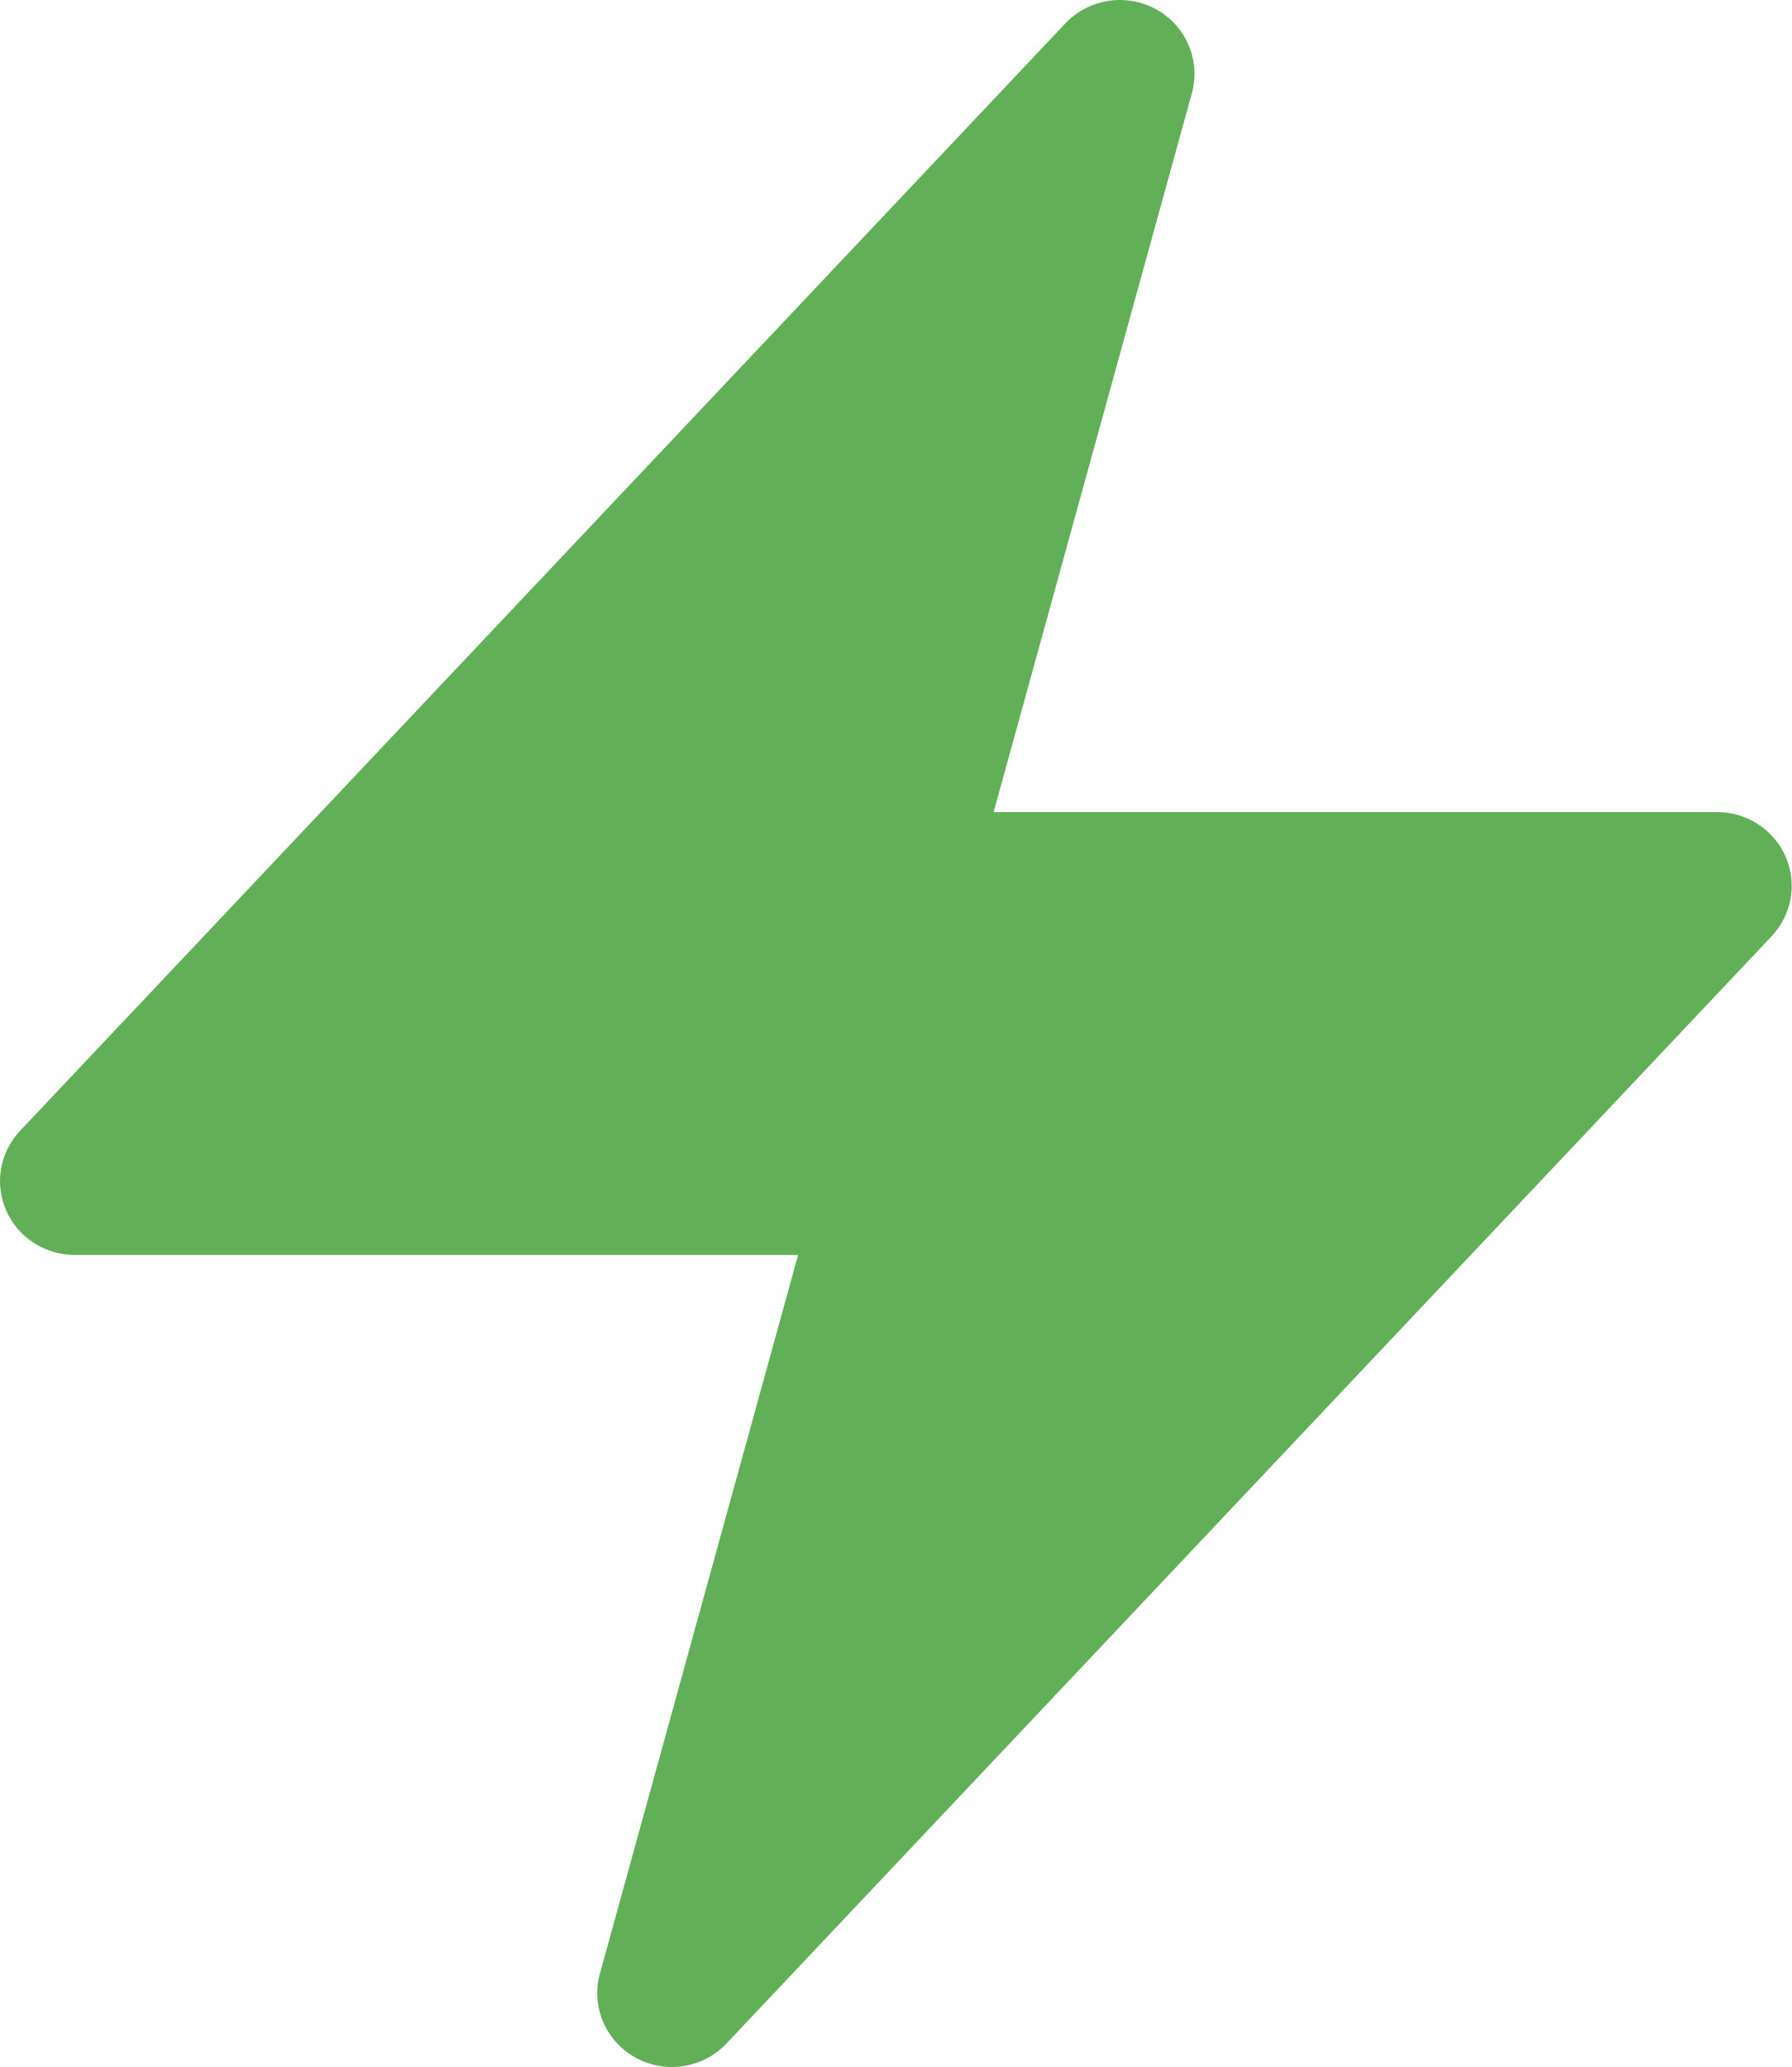
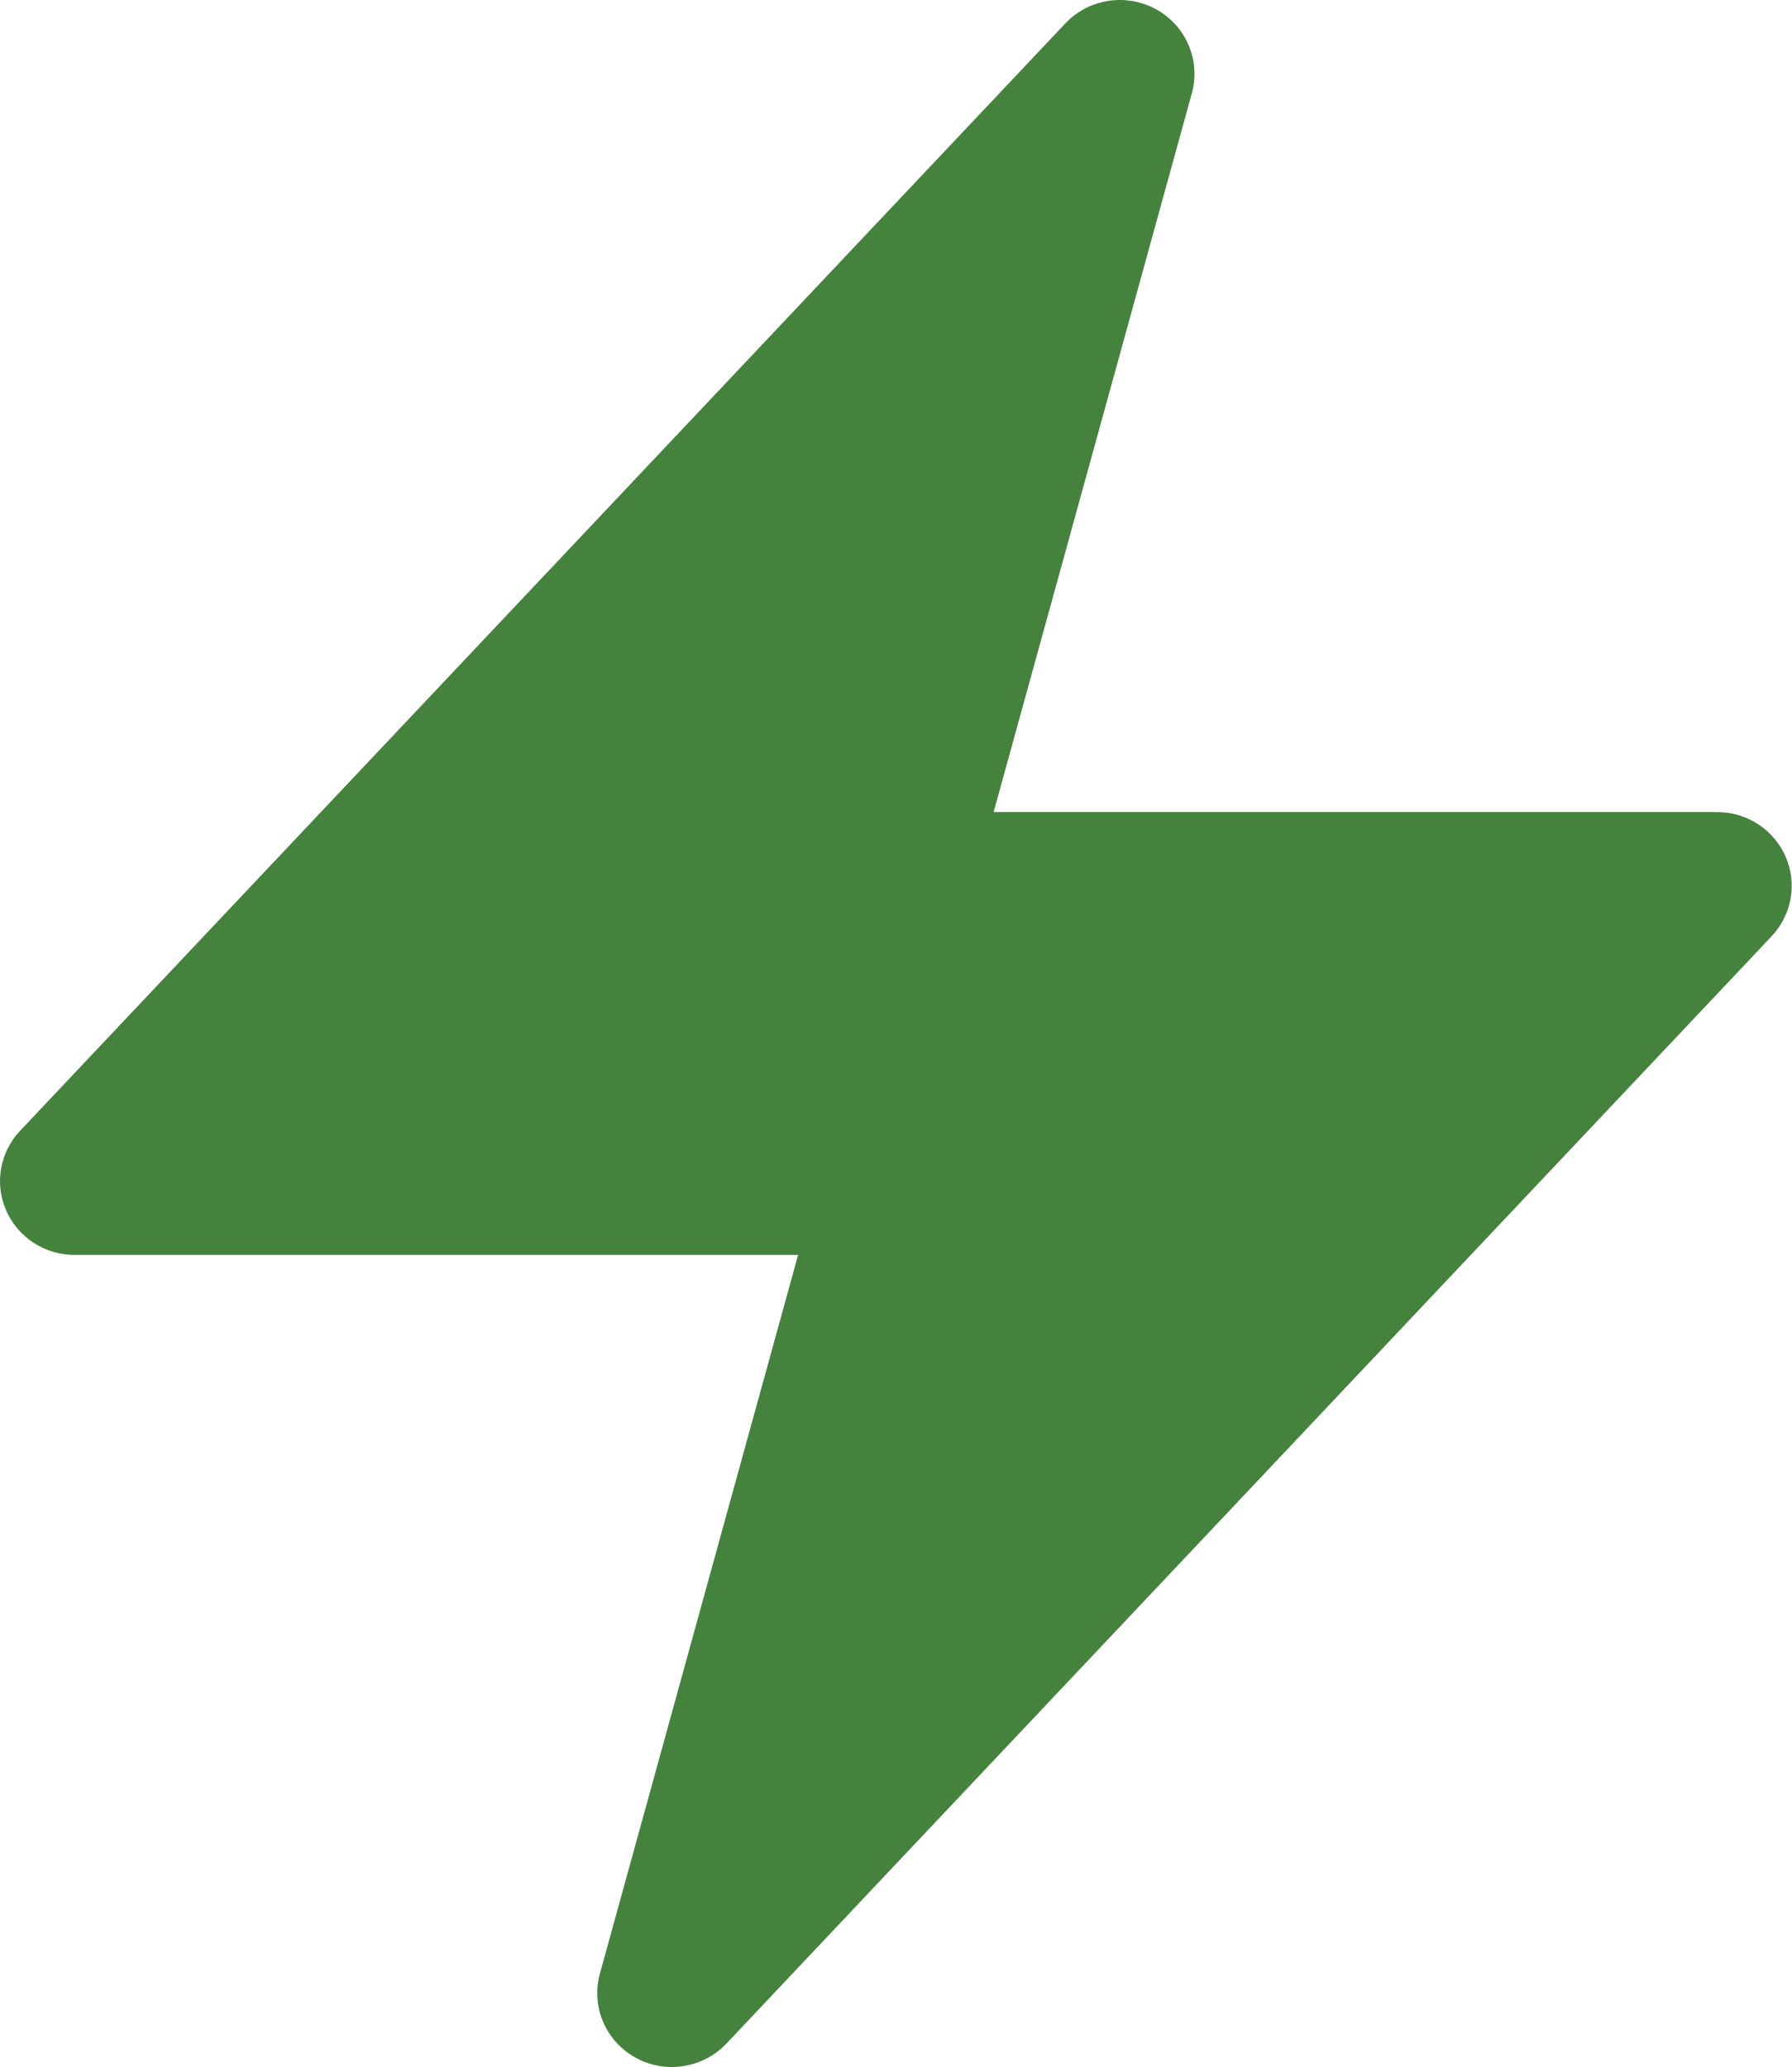
<svg xmlns="http://www.w3.org/2000/svg" preserveAspectRatio="none" overflow="visible" style="display: block;" width="39" height="45" viewBox="0 0 39 45" fill="none">
-   <path id="Vector 449 (Stroke)" d="M25.166 0.203C25.819 0.563 26.139 1.317 25.943 2.03L21.628 17.679H37.375C38.022 17.679 38.607 18.058 38.865 18.645C39.123 19.232 39.004 19.915 38.563 20.382L15.813 44.489C15.303 45.03 14.486 45.156 13.834 44.797C13.181 44.437 12.861 43.683 13.057 42.97L17.372 27.321H1.625C0.978 27.321 0.393 26.942 0.135 26.355C-0.123 25.768 -0.004 25.085 0.437 24.618L23.187 0.511C23.697 -0.03 24.514 -0.156 25.166 0.203Z" fill-rule="evenodd" clip-rule="evenodd" fill="#61B058" />
+   <path id="Vector 449 (Stroke)" d="M25.166 0.203C25.819 0.563 26.139 1.317 25.943 2.03L21.628 17.679H37.375C38.022 17.679 38.607 18.058 38.865 18.645C39.123 19.232 39.004 19.915 38.563 20.382L15.813 44.489C15.303 45.03 14.486 45.156 13.834 44.797C13.181 44.437 12.861 43.683 13.057 42.97L17.372 27.321H1.625C0.978 27.321 0.393 26.942 0.135 26.355C-0.123 25.768 -0.004 25.085 0.437 24.618L23.187 0.511C23.697 -0.03 24.514 -0.156 25.166 0.203Z" fill-rule="evenodd" clip-rule="evenodd" fill="#45823E" />
</svg>
